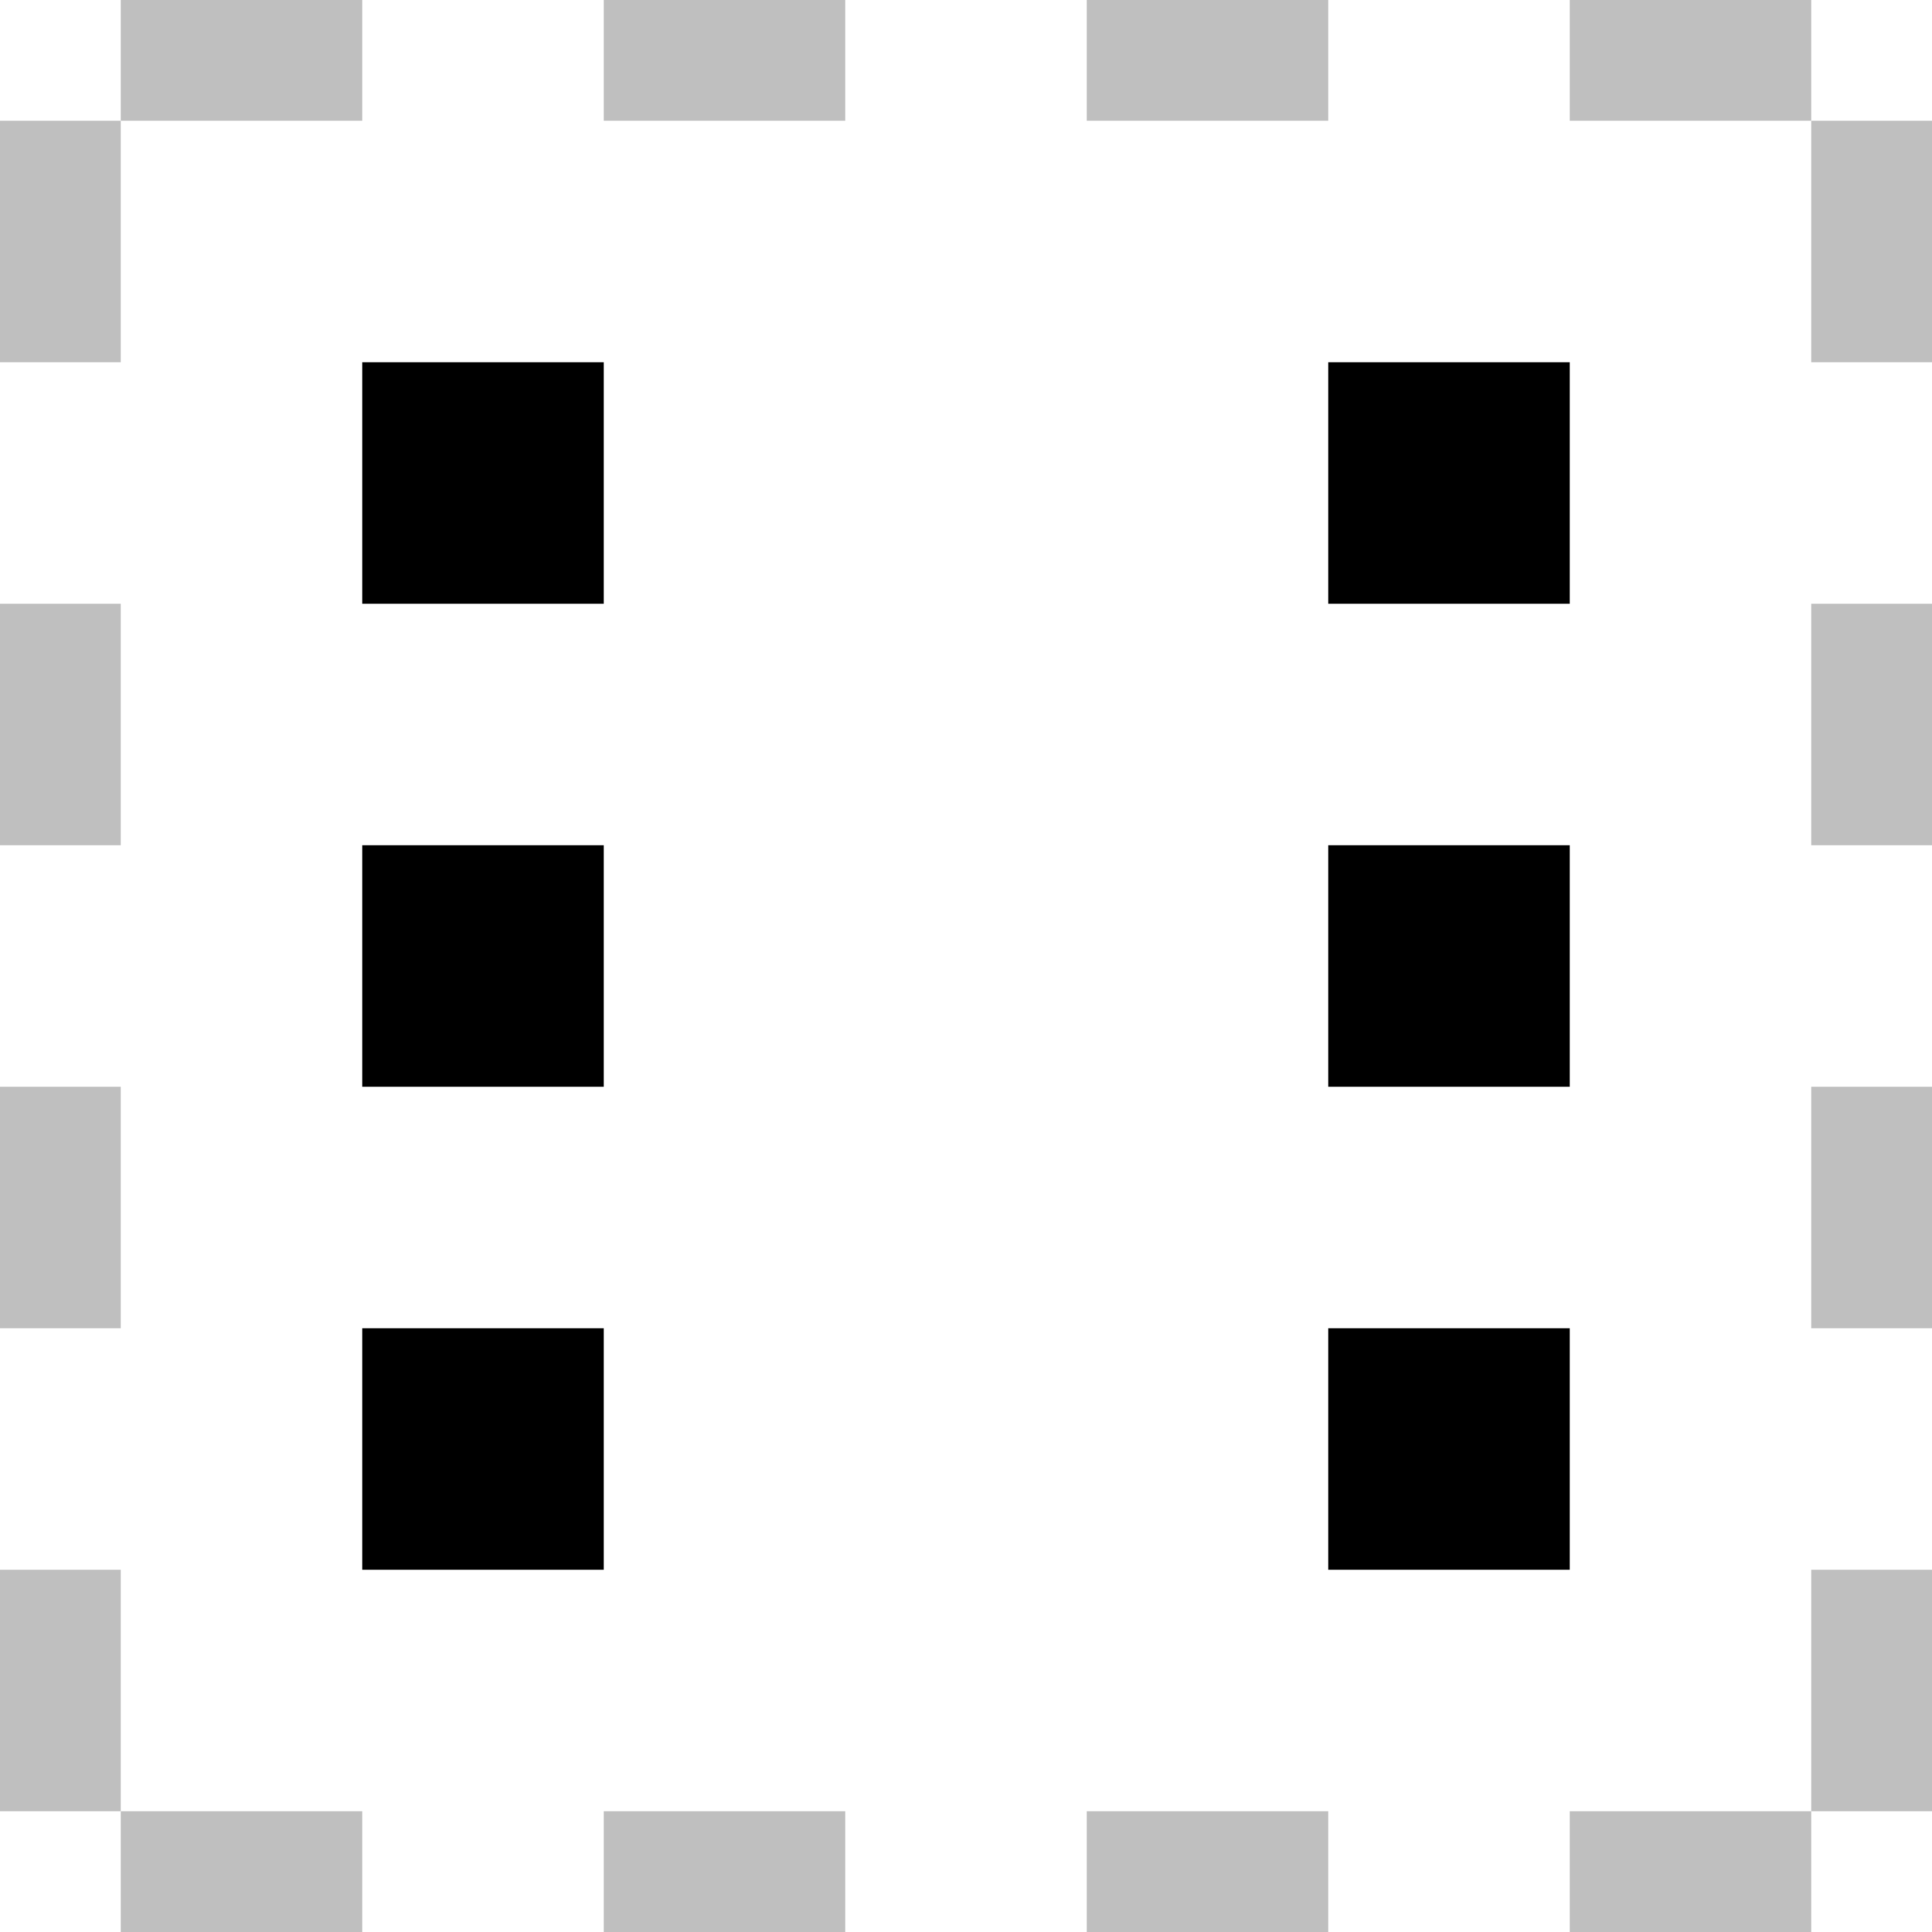
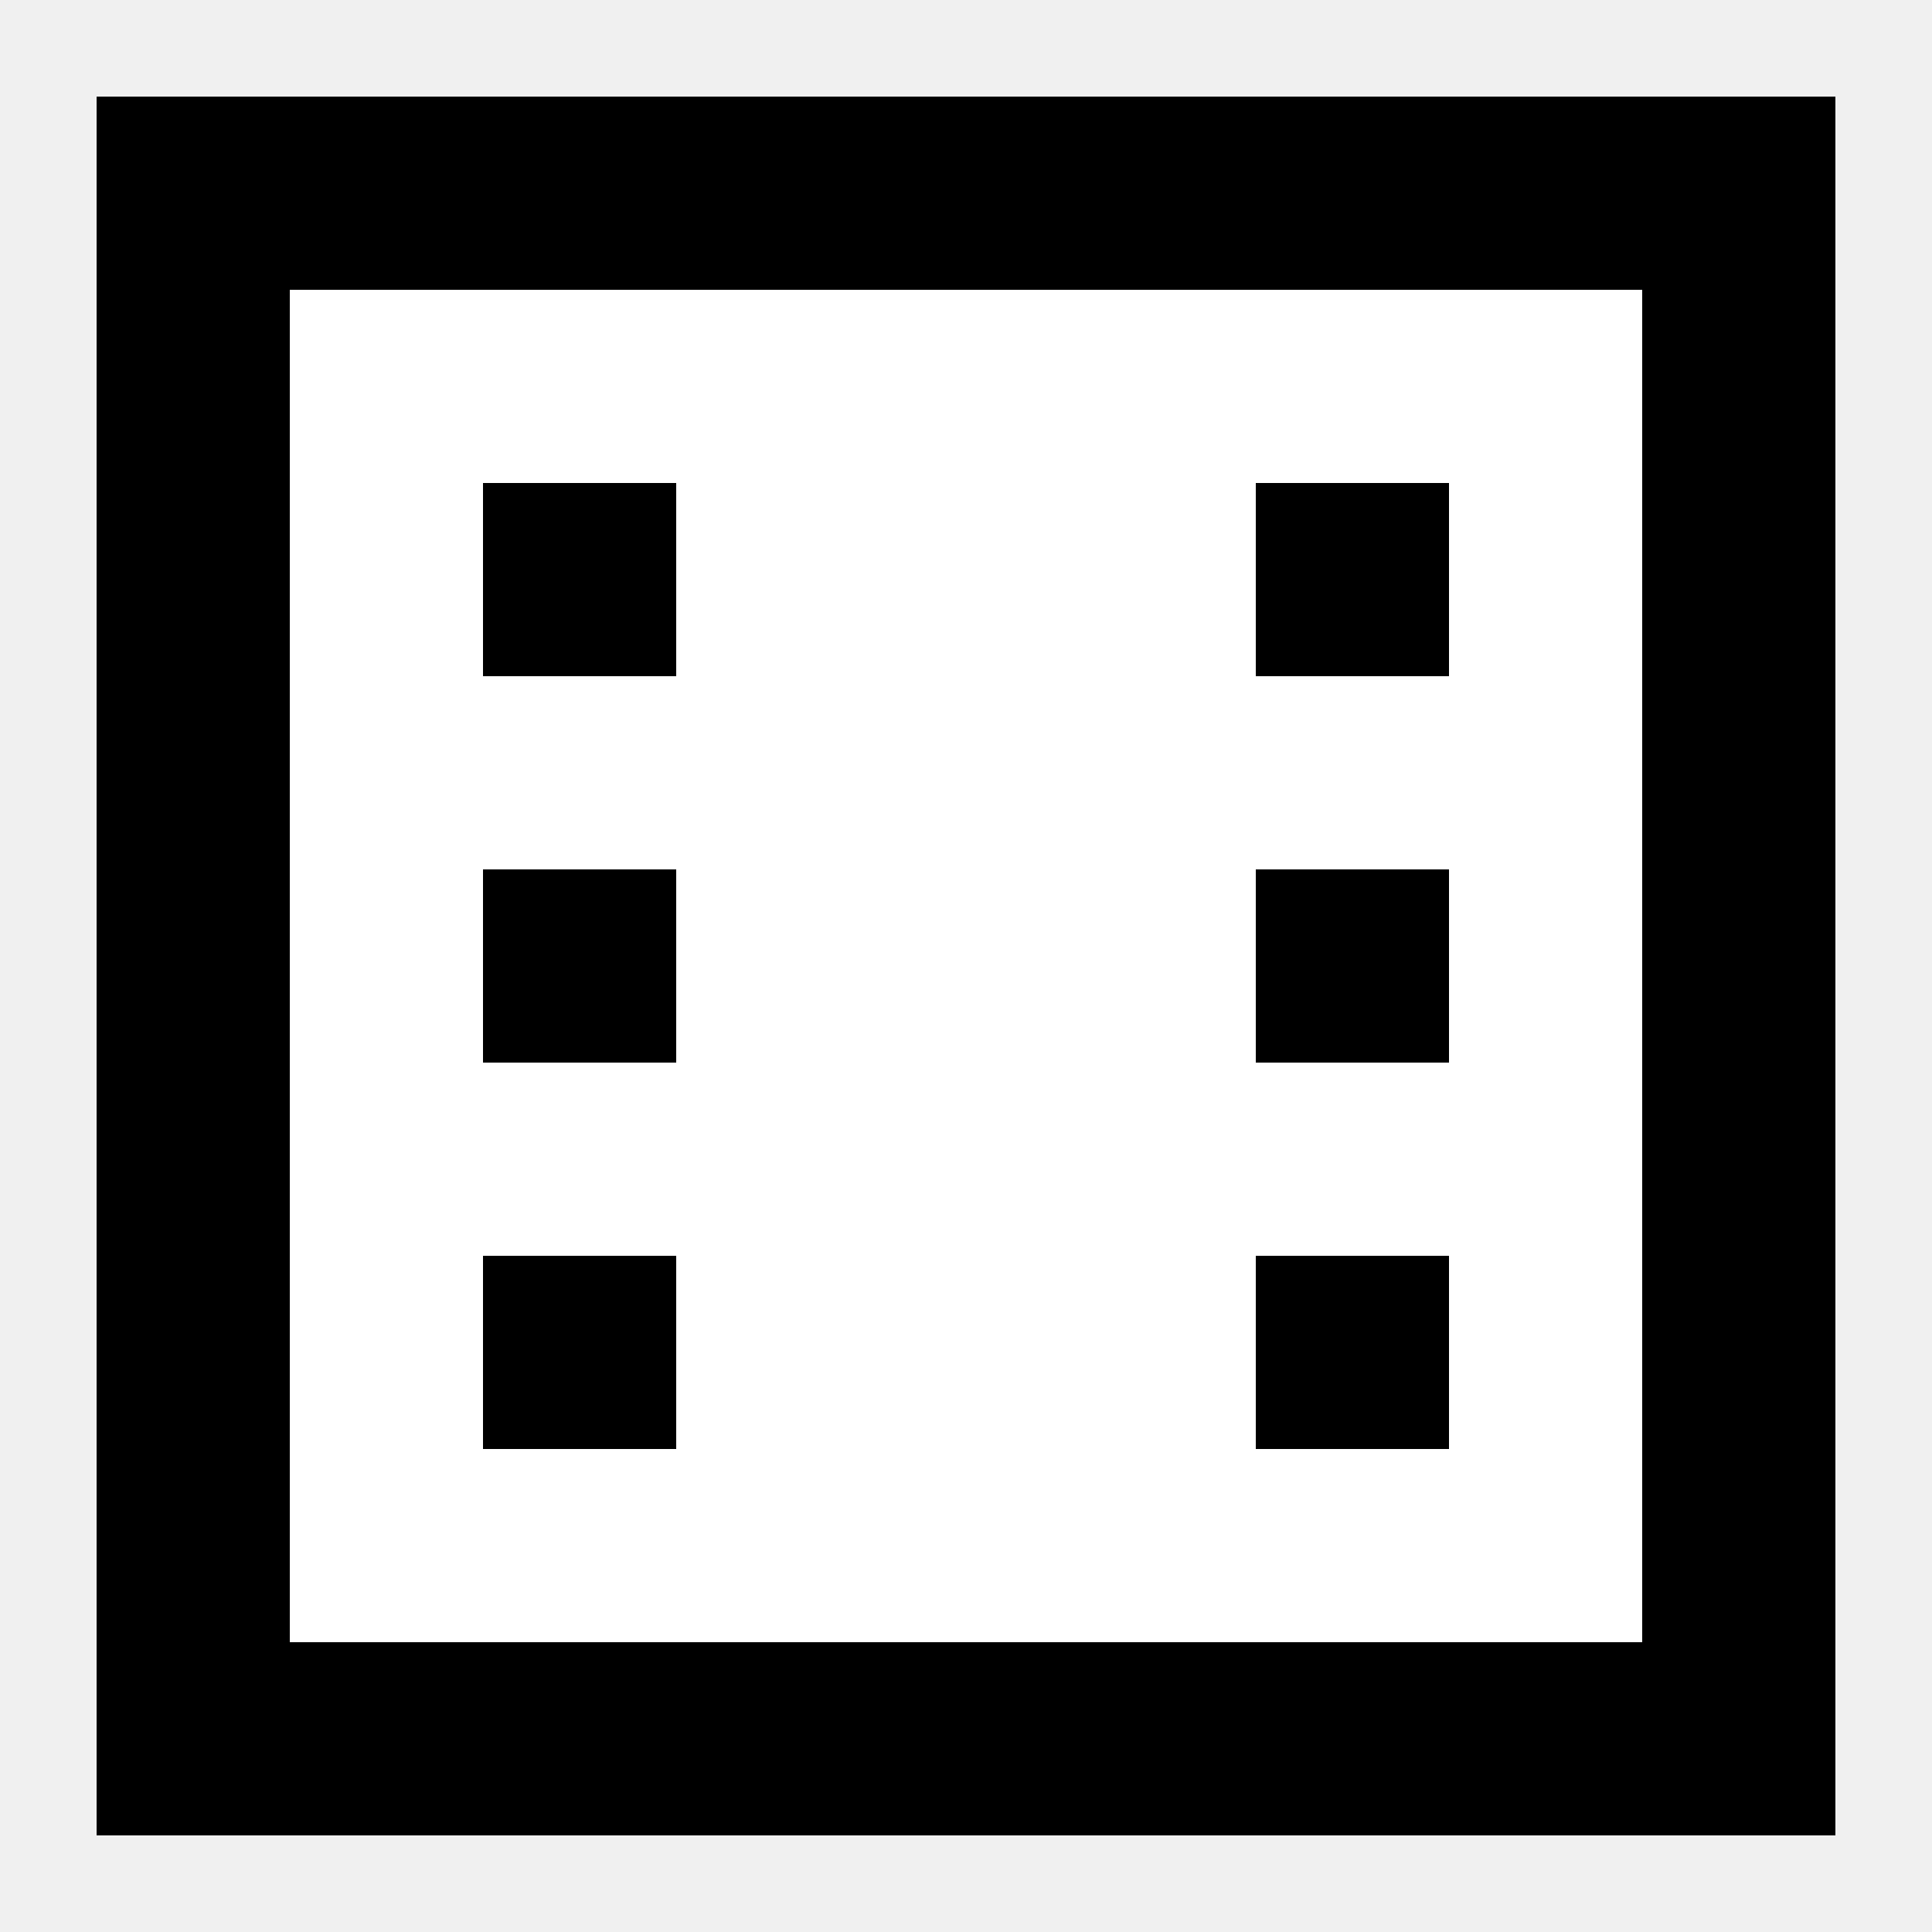
- <svg xmlns="http://www.w3.org/2000/svg" viewBox="0 0 8 8" width="300" height="300">
-   <g strocke-width="2" stroke="#fff" fill="#fff" transform="translate(3.5,3.5)">
-     <path d="M-3,-3h7v7h-7Z" />
-   </g>
-   <g strocke-width="2" stroke="none" fill="#BFBFBF" transform="translate(3.5,3.5)">
-     <path d="M-4,-3h1v1h-1Z M-4,-1h1v1h-1Z M-4,1h1v1h-1Z M-4,3h1v1h-1Z" />
-     <path d="M-3,-4h1v1h-1Z M-1,-4h1v1h-1Z M1,-4h1v1h-1Z M3,-4h1v1h-1Z" />
-     <path d="M-3,4h1v1h-1Z M-1,4h1v1h-1Z M1,4h1v1h-1Z M3,4h1v1h-1Z" />
-     <path d="M4,-3h1v1h-1Z M4,-1h1v1h-1Z M4,1h1v1h-1Z M4,3h1v1h-1Z" />
-   </g>
-   <g stroke-width="2" stroke="none" fill="#000" transform="scale(0.5) translate(0,0)">
-     <path d="M3,3h2v2h-2ZM11,3h2v2h-2ZM3,7h2v2h-2ZM11,7h2v2h-2ZM3,11h2v2h-2ZM11,11h2v2h-2Z" />
+ <svg xmlns="http://www.w3.org/2000/svg" viewBox="0 0 20 20" width="300" height="300">
+   <g stroke="none" transform="translate(9,9)">
+     <path d="M-7,-7h16v16h-16Z" stroke-width="2" stroke="#000" fill="#fff" />
+     <path d="M -4, -4h2v2h-2Z M  4, -4h2v2h-2Z M -4,  0h2v2h-2Z M  4,  0h2v2h-2Z M -4,  4h2v2h-2Z M  4,  4h2v2h-2Z" fill="#000" />
  </g>
</svg>
